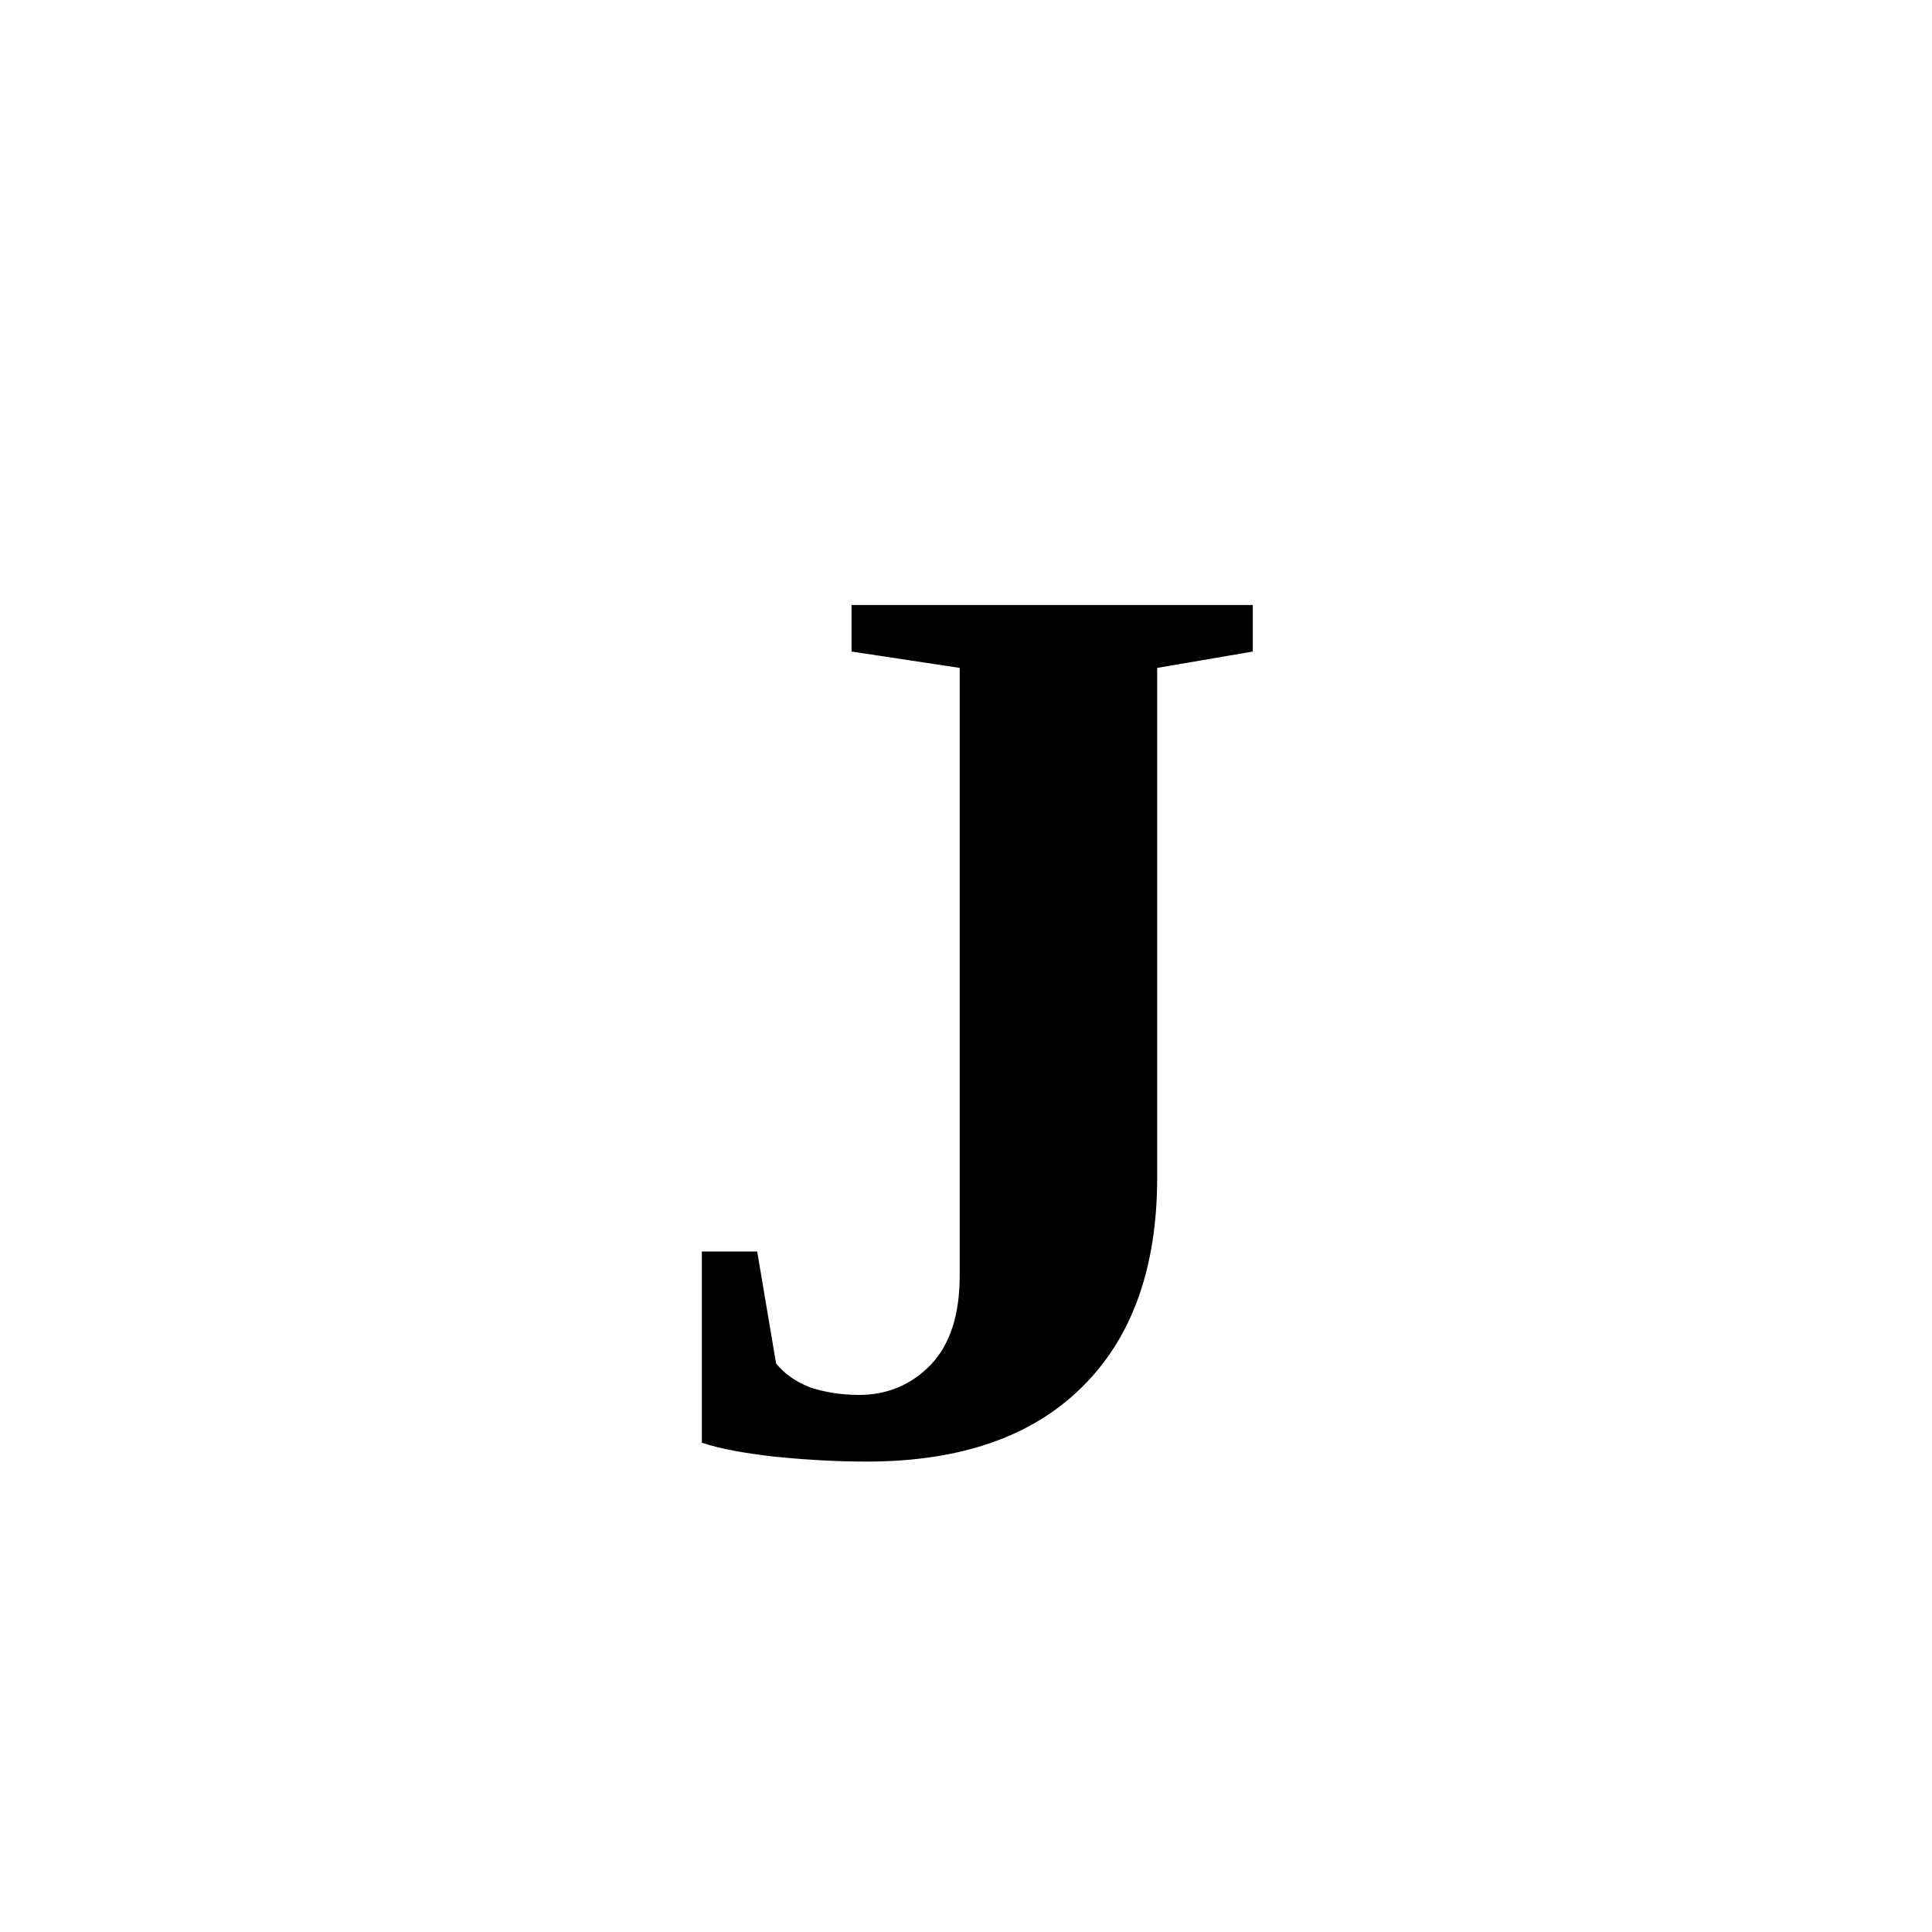
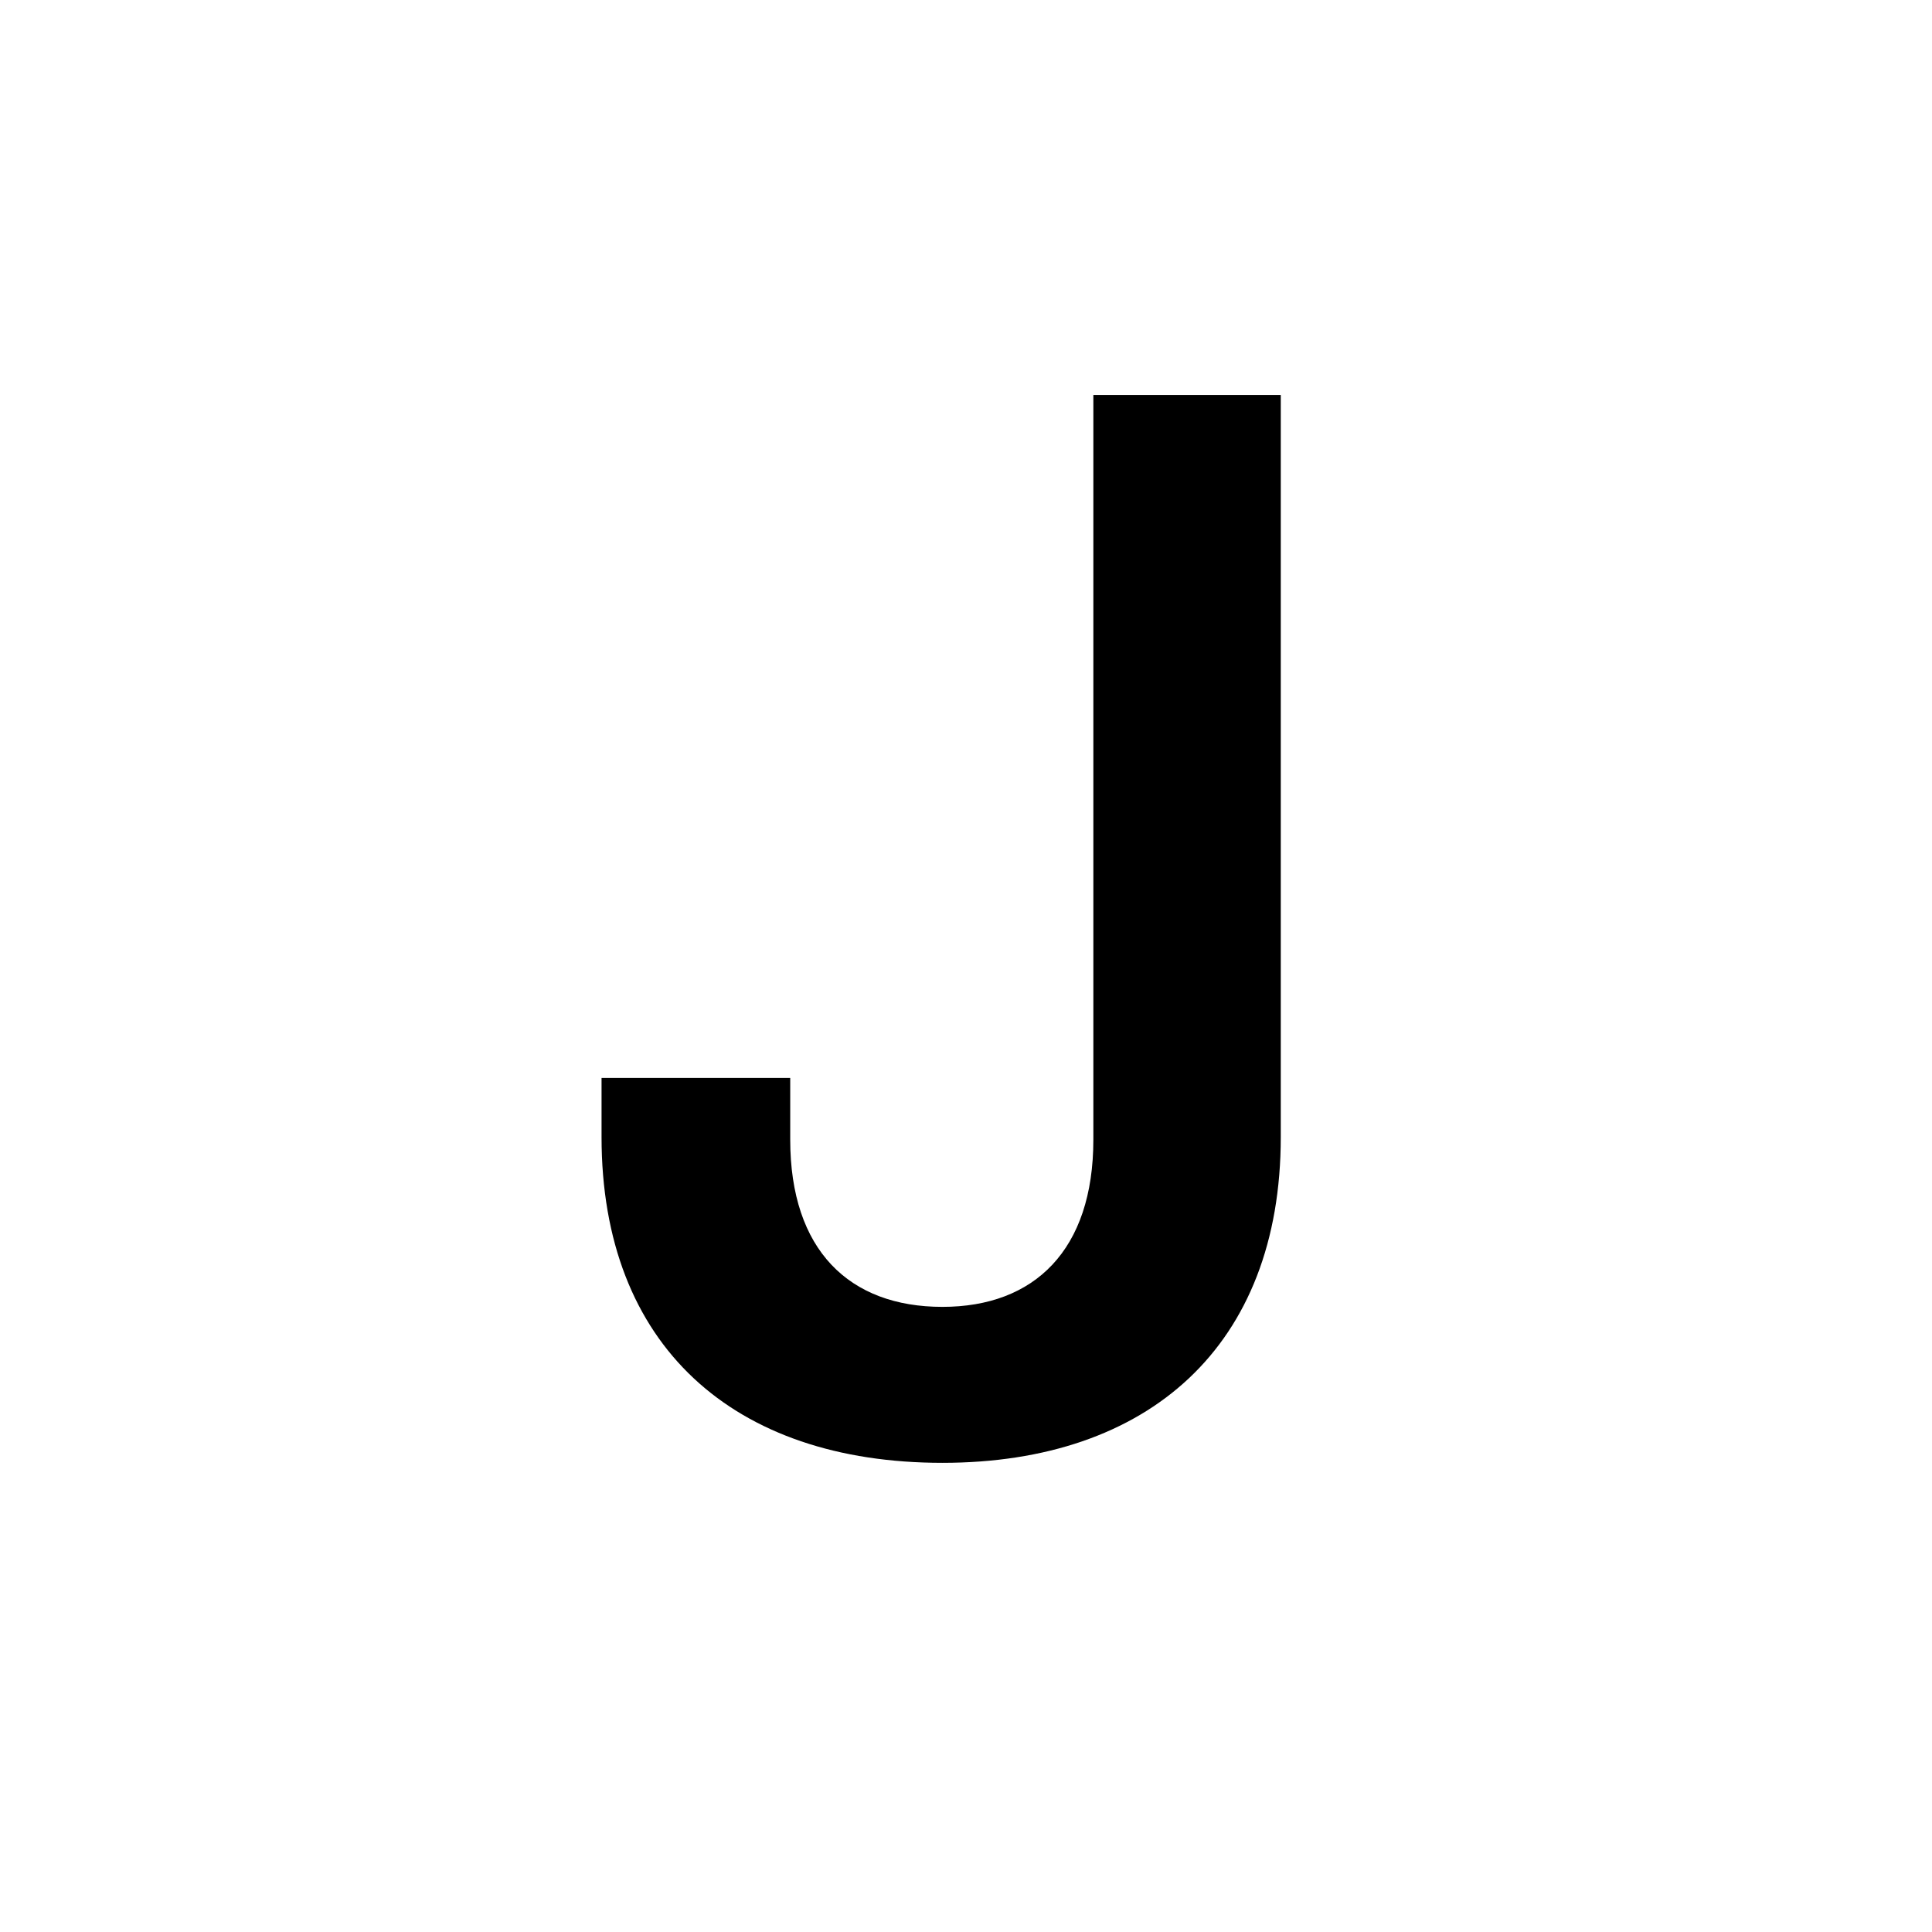
- <svg xmlns="http://www.w3.org/2000/svg" viewBox="0 0 24 24" width="24" height="24" fill="none" stroke="currentColor" stroke-width="2.5" stroke-linecap="round" stroke-linejoin="round">
-   <text x="12" y="18" font-size="16" font-weight="bold" text-anchor="middle" fill="currentColor" stroke="none">J</text>
+ <svg xmlns="http://www.w3.org/2000/svg" viewBox="0 0 24 24" width="24" height="24" fill="none" stroke="currentColor" stroke-width="2" stroke-linecap="round" stroke-linejoin="round">
+   <text x="12" y="18" font-family="AppleColorEmoji, -apple-system, sans-serif" font-size="18" font-weight="600" text-anchor="middle" fill="currentColor" stroke="none">J</text>
</svg>
